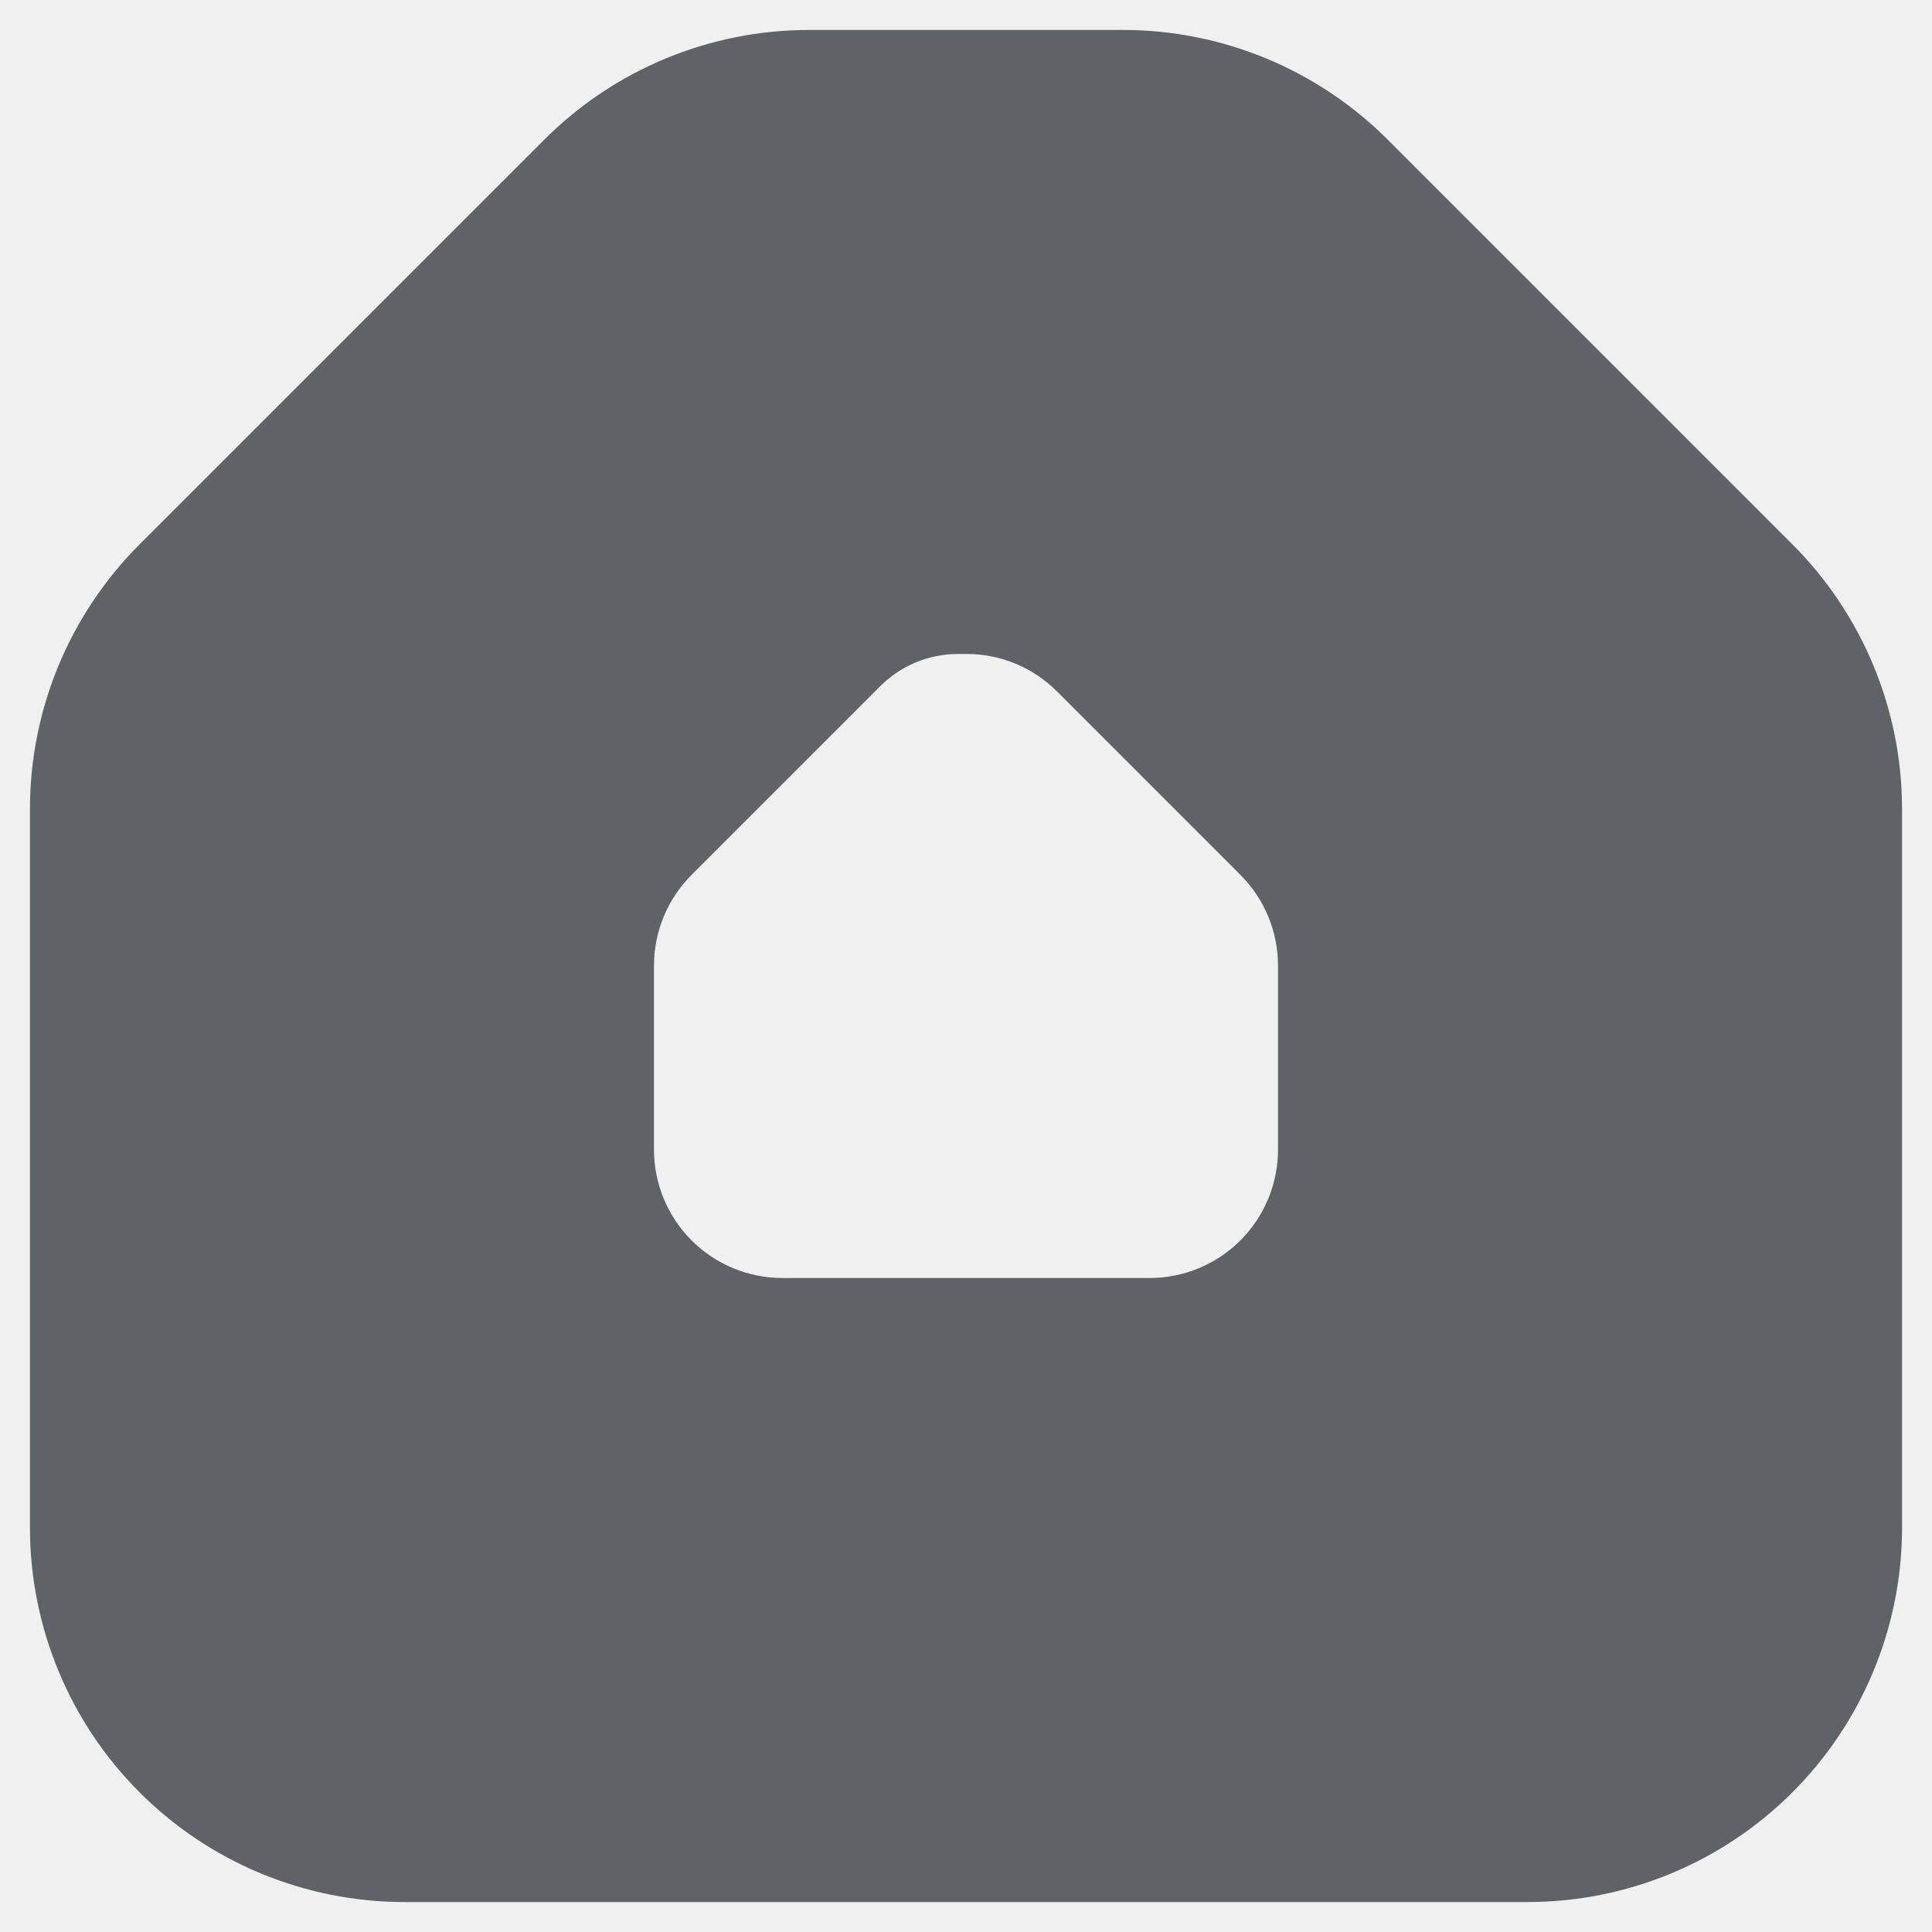
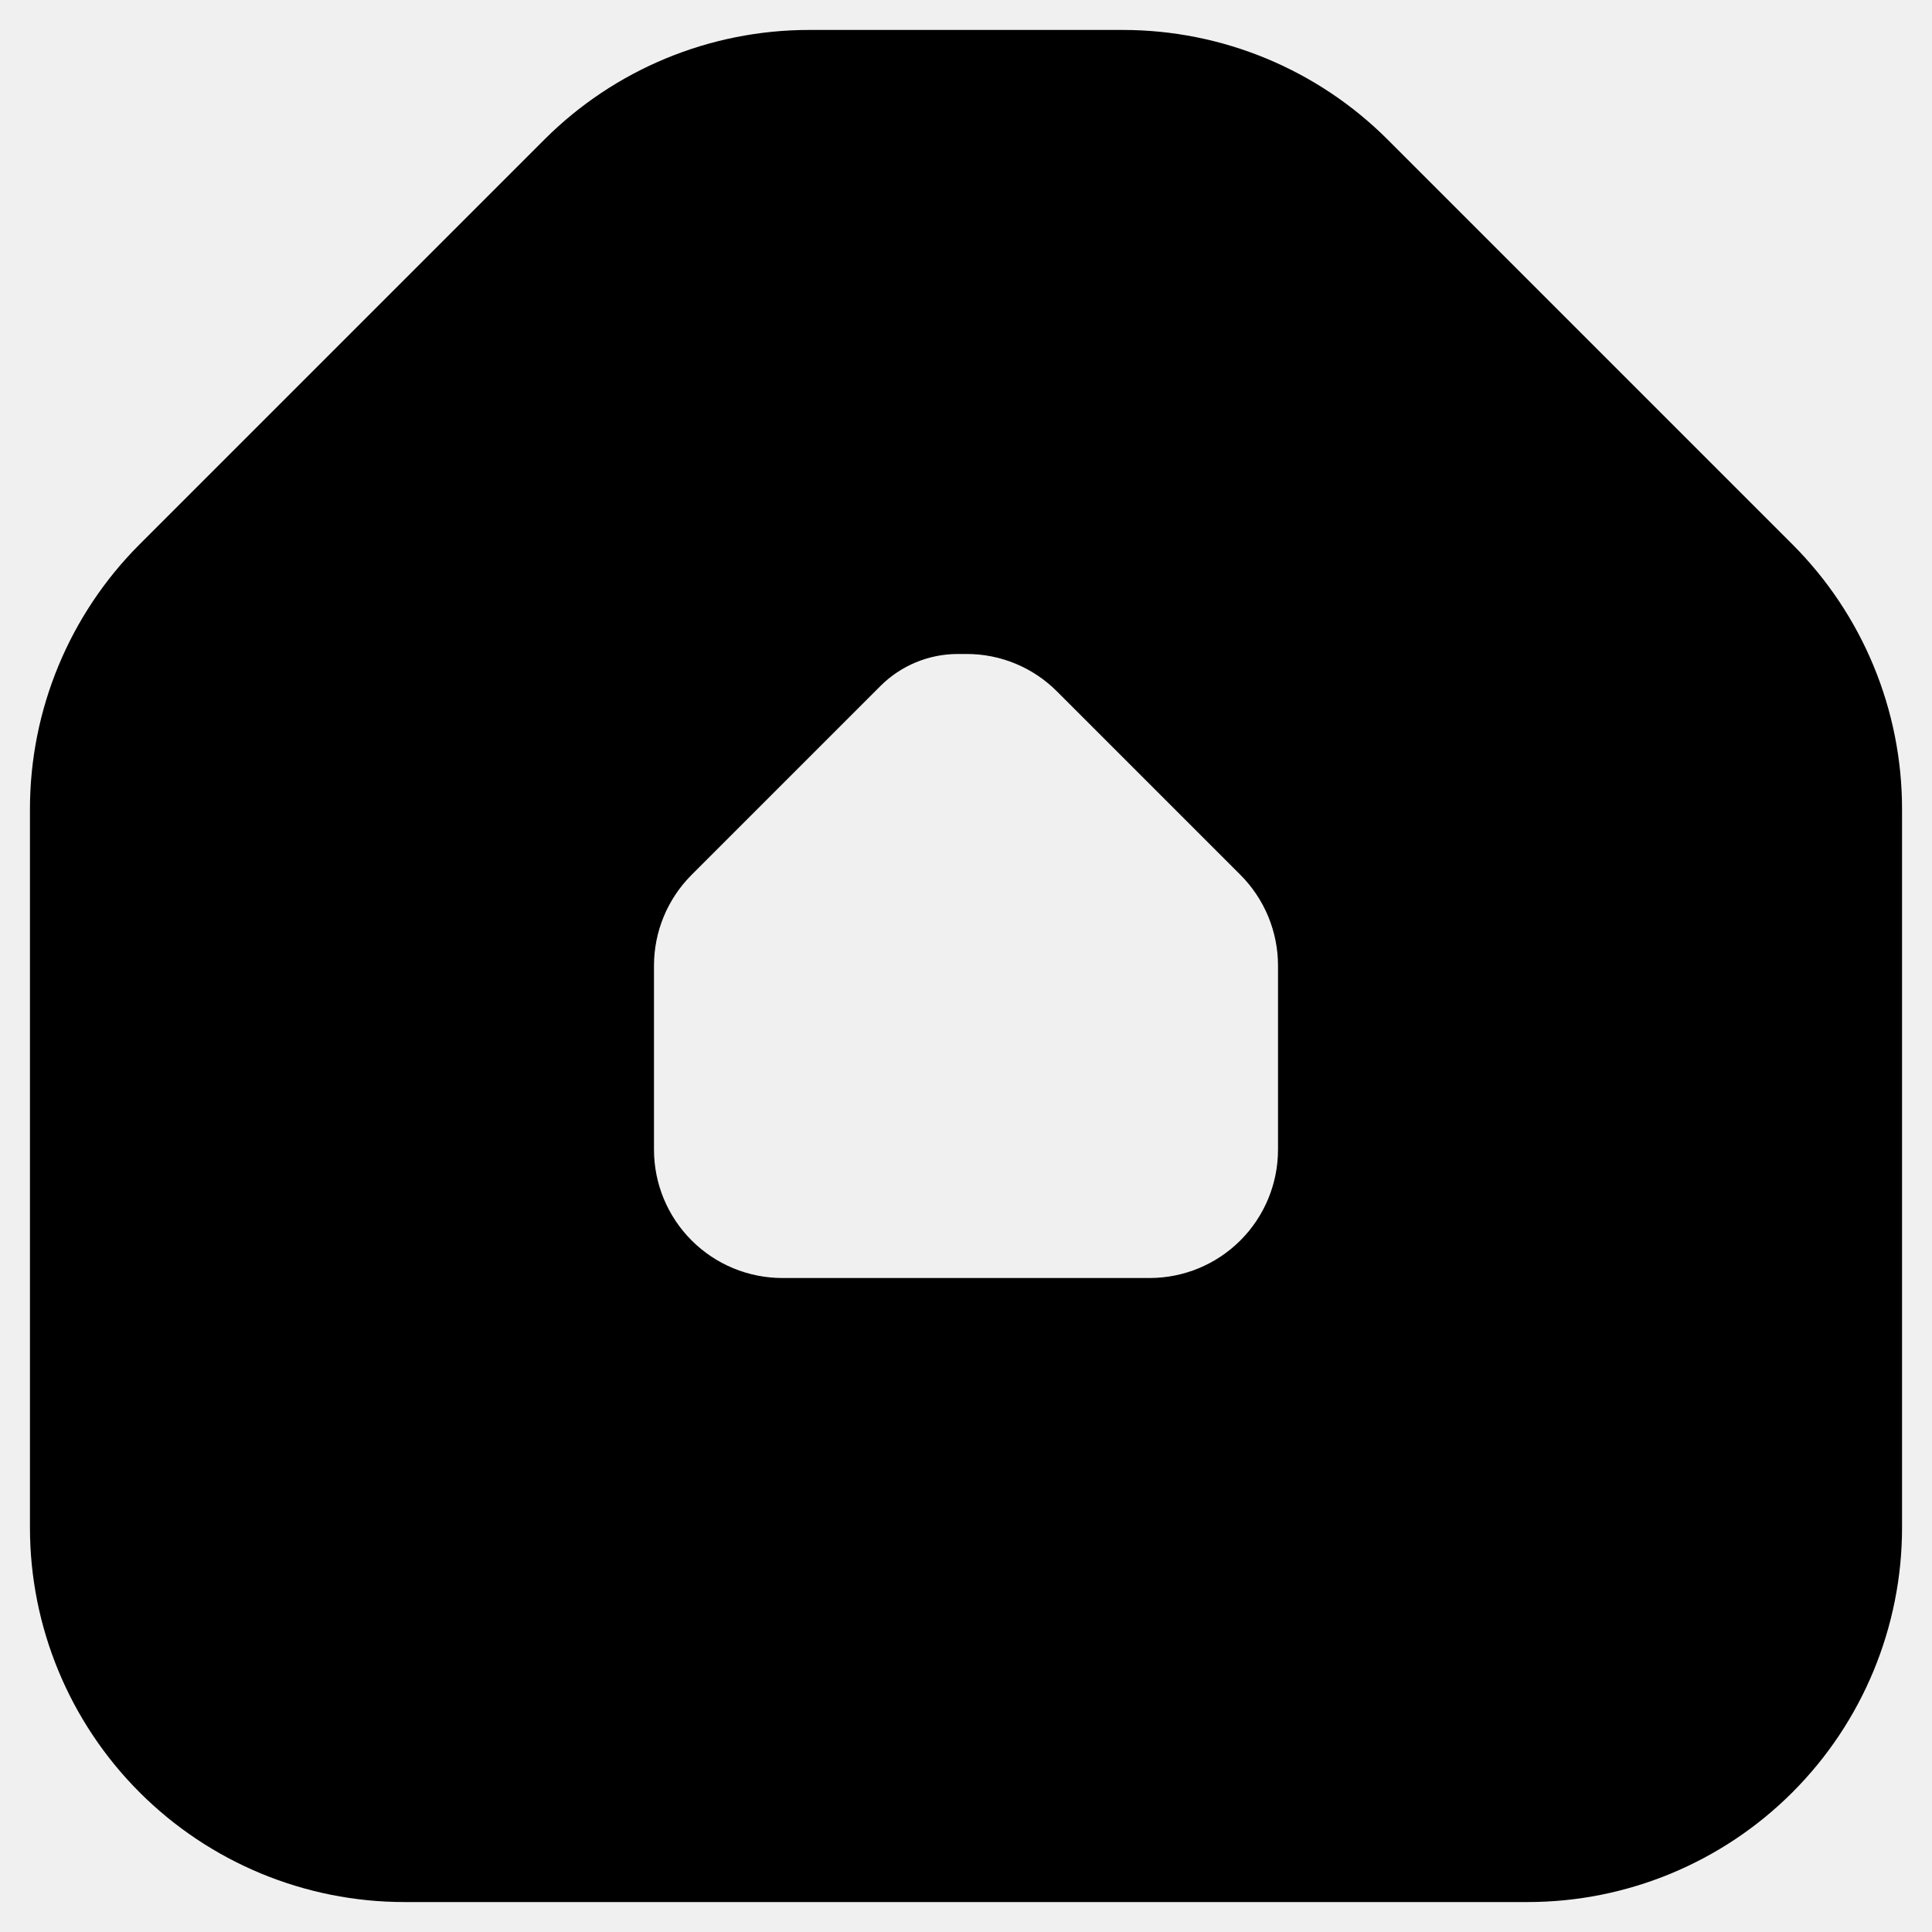
- <svg xmlns="http://www.w3.org/2000/svg" viewBox="355 305 1290 1290" version="1.1" xml:space="preserve" style="fill:#5f6368;fill-rule:evenodd;clip-rule:evenodd;stroke-linejoin:round;stroke-miterlimit:2;">
-   <style>path{fill:#5f6368}@media (prefers-color-scheme:dark){path{fill:#9aa0a6}}</style>
+ <svg xmlns="http://www.w3.org/2000/svg" viewBox="355 305 1290 1290" version="1.1" xml:space="preserve" style="fill:#000000;fill-rule:evenodd;clip-rule:evenodd;stroke-linejoin:round;stroke-miterlimit:2;">
+   <style>path{fill:#000000}@media (prefers-color-scheme:dark){path{fill:#ffffff}}</style>
  <g transform="matrix(0.833333,0,0,0.833333,166.6667,116.6667)">
    <path d="M250,874.264C250,794.699 281.607,718.393 337.868,662.132C429.079,570.921 570.921,429.079 662.132,337.868C718.393,281.607 794.699,250 874.264,250L1125.736,250C1205.301,250 1281.607,281.607 1337.868,337.868C1429.079,429.079 1570.921,570.921 1662.132,662.132C1718.393,718.393 1750,794.699 1750,874.264L1750,1450C1750,1529.565 1718.393,1605.871 1662.132,1662.132C1605.871,1718.393 1529.565,1750 1450,1750L550,1750C470.435,1750 394.129,1718.393 337.868,1662.132C281.607,1605.871 250,1529.565 250,1450L250,874.264ZM1147.111,1250C1174.399,1250 1200.569,1239.16 1219.865,1219.865C1239.16,1200.569 1250,1174.399 1250,1147.111L1250,999.725C1250,972.437 1239.16,946.267 1219.865,926.971C1180.503,887.61 1112.001,819.108 1072.768,779.875C1053.64,760.746 1027.696,750 1000.643,750L993.442,750C970.177,750 947.865,759.242 931.414,775.693C893.047,814.06 820.936,886.171 780.135,926.971C760.84,946.267 750,972.437 750,999.725L750,1147.111C750,1174.399 760.84,1200.569 780.135,1219.865C799.431,1239.16 825.601,1250 852.889,1250L1147.111,1250Z" />
  </g>
</svg>
